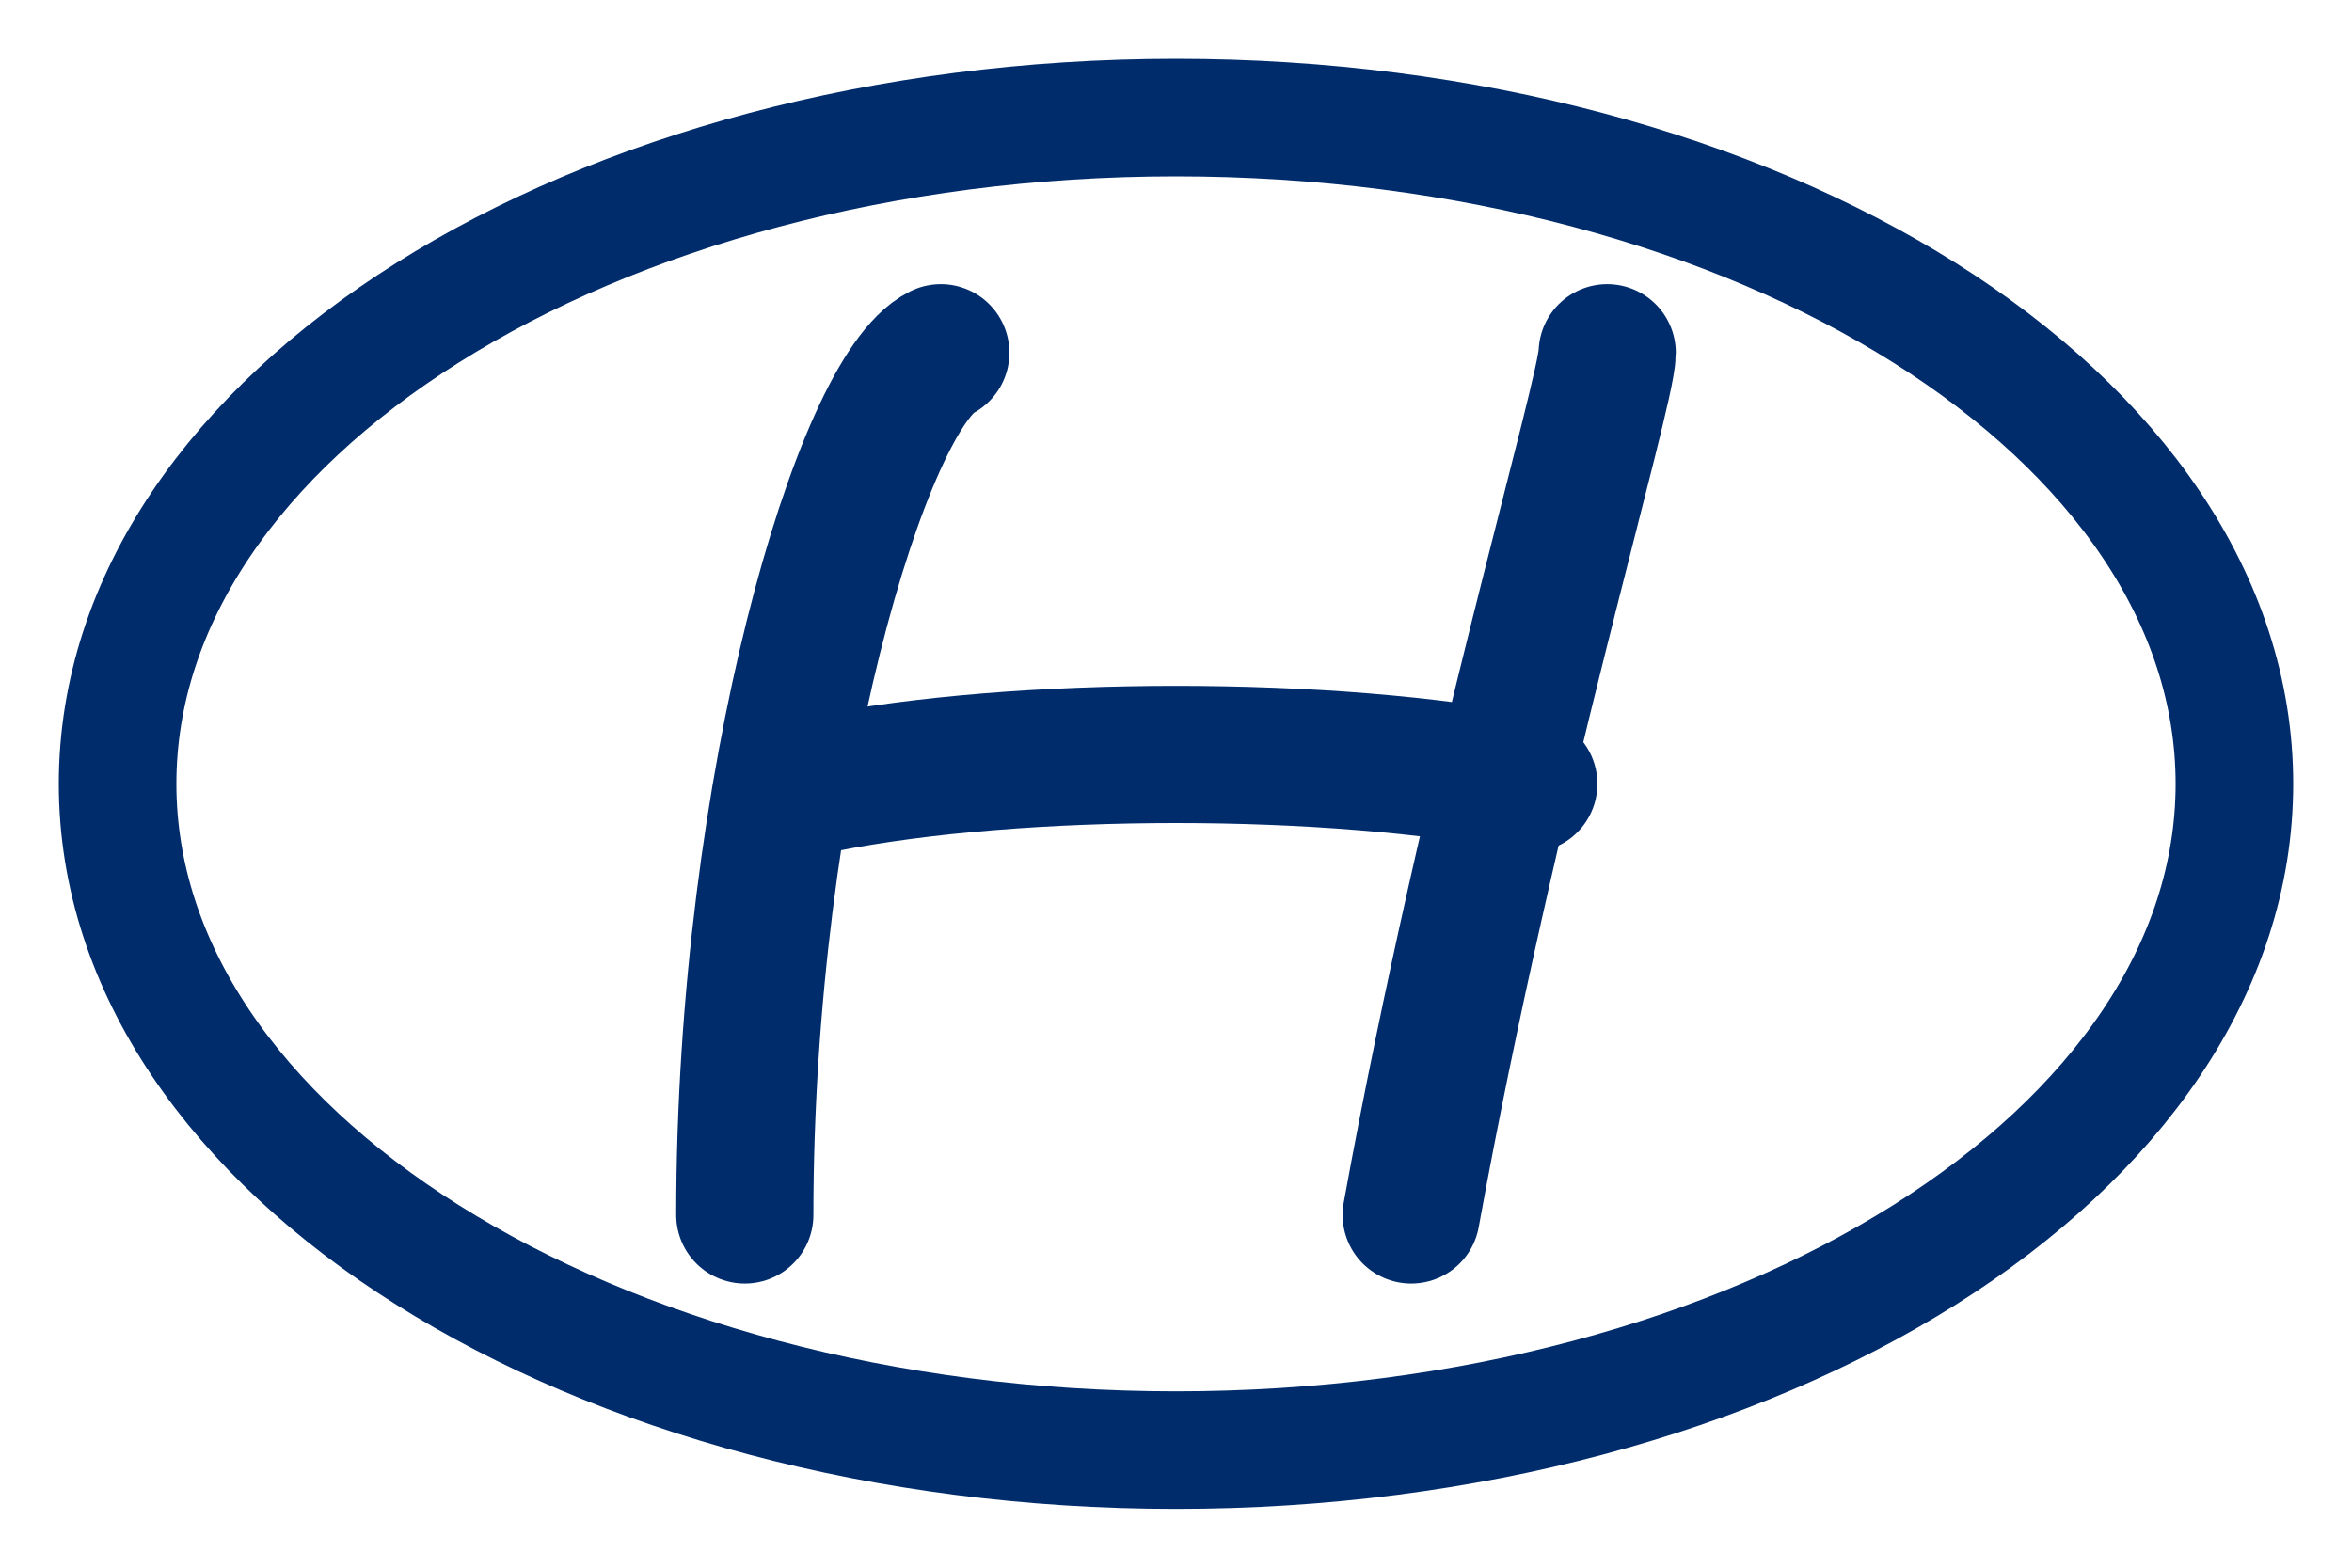
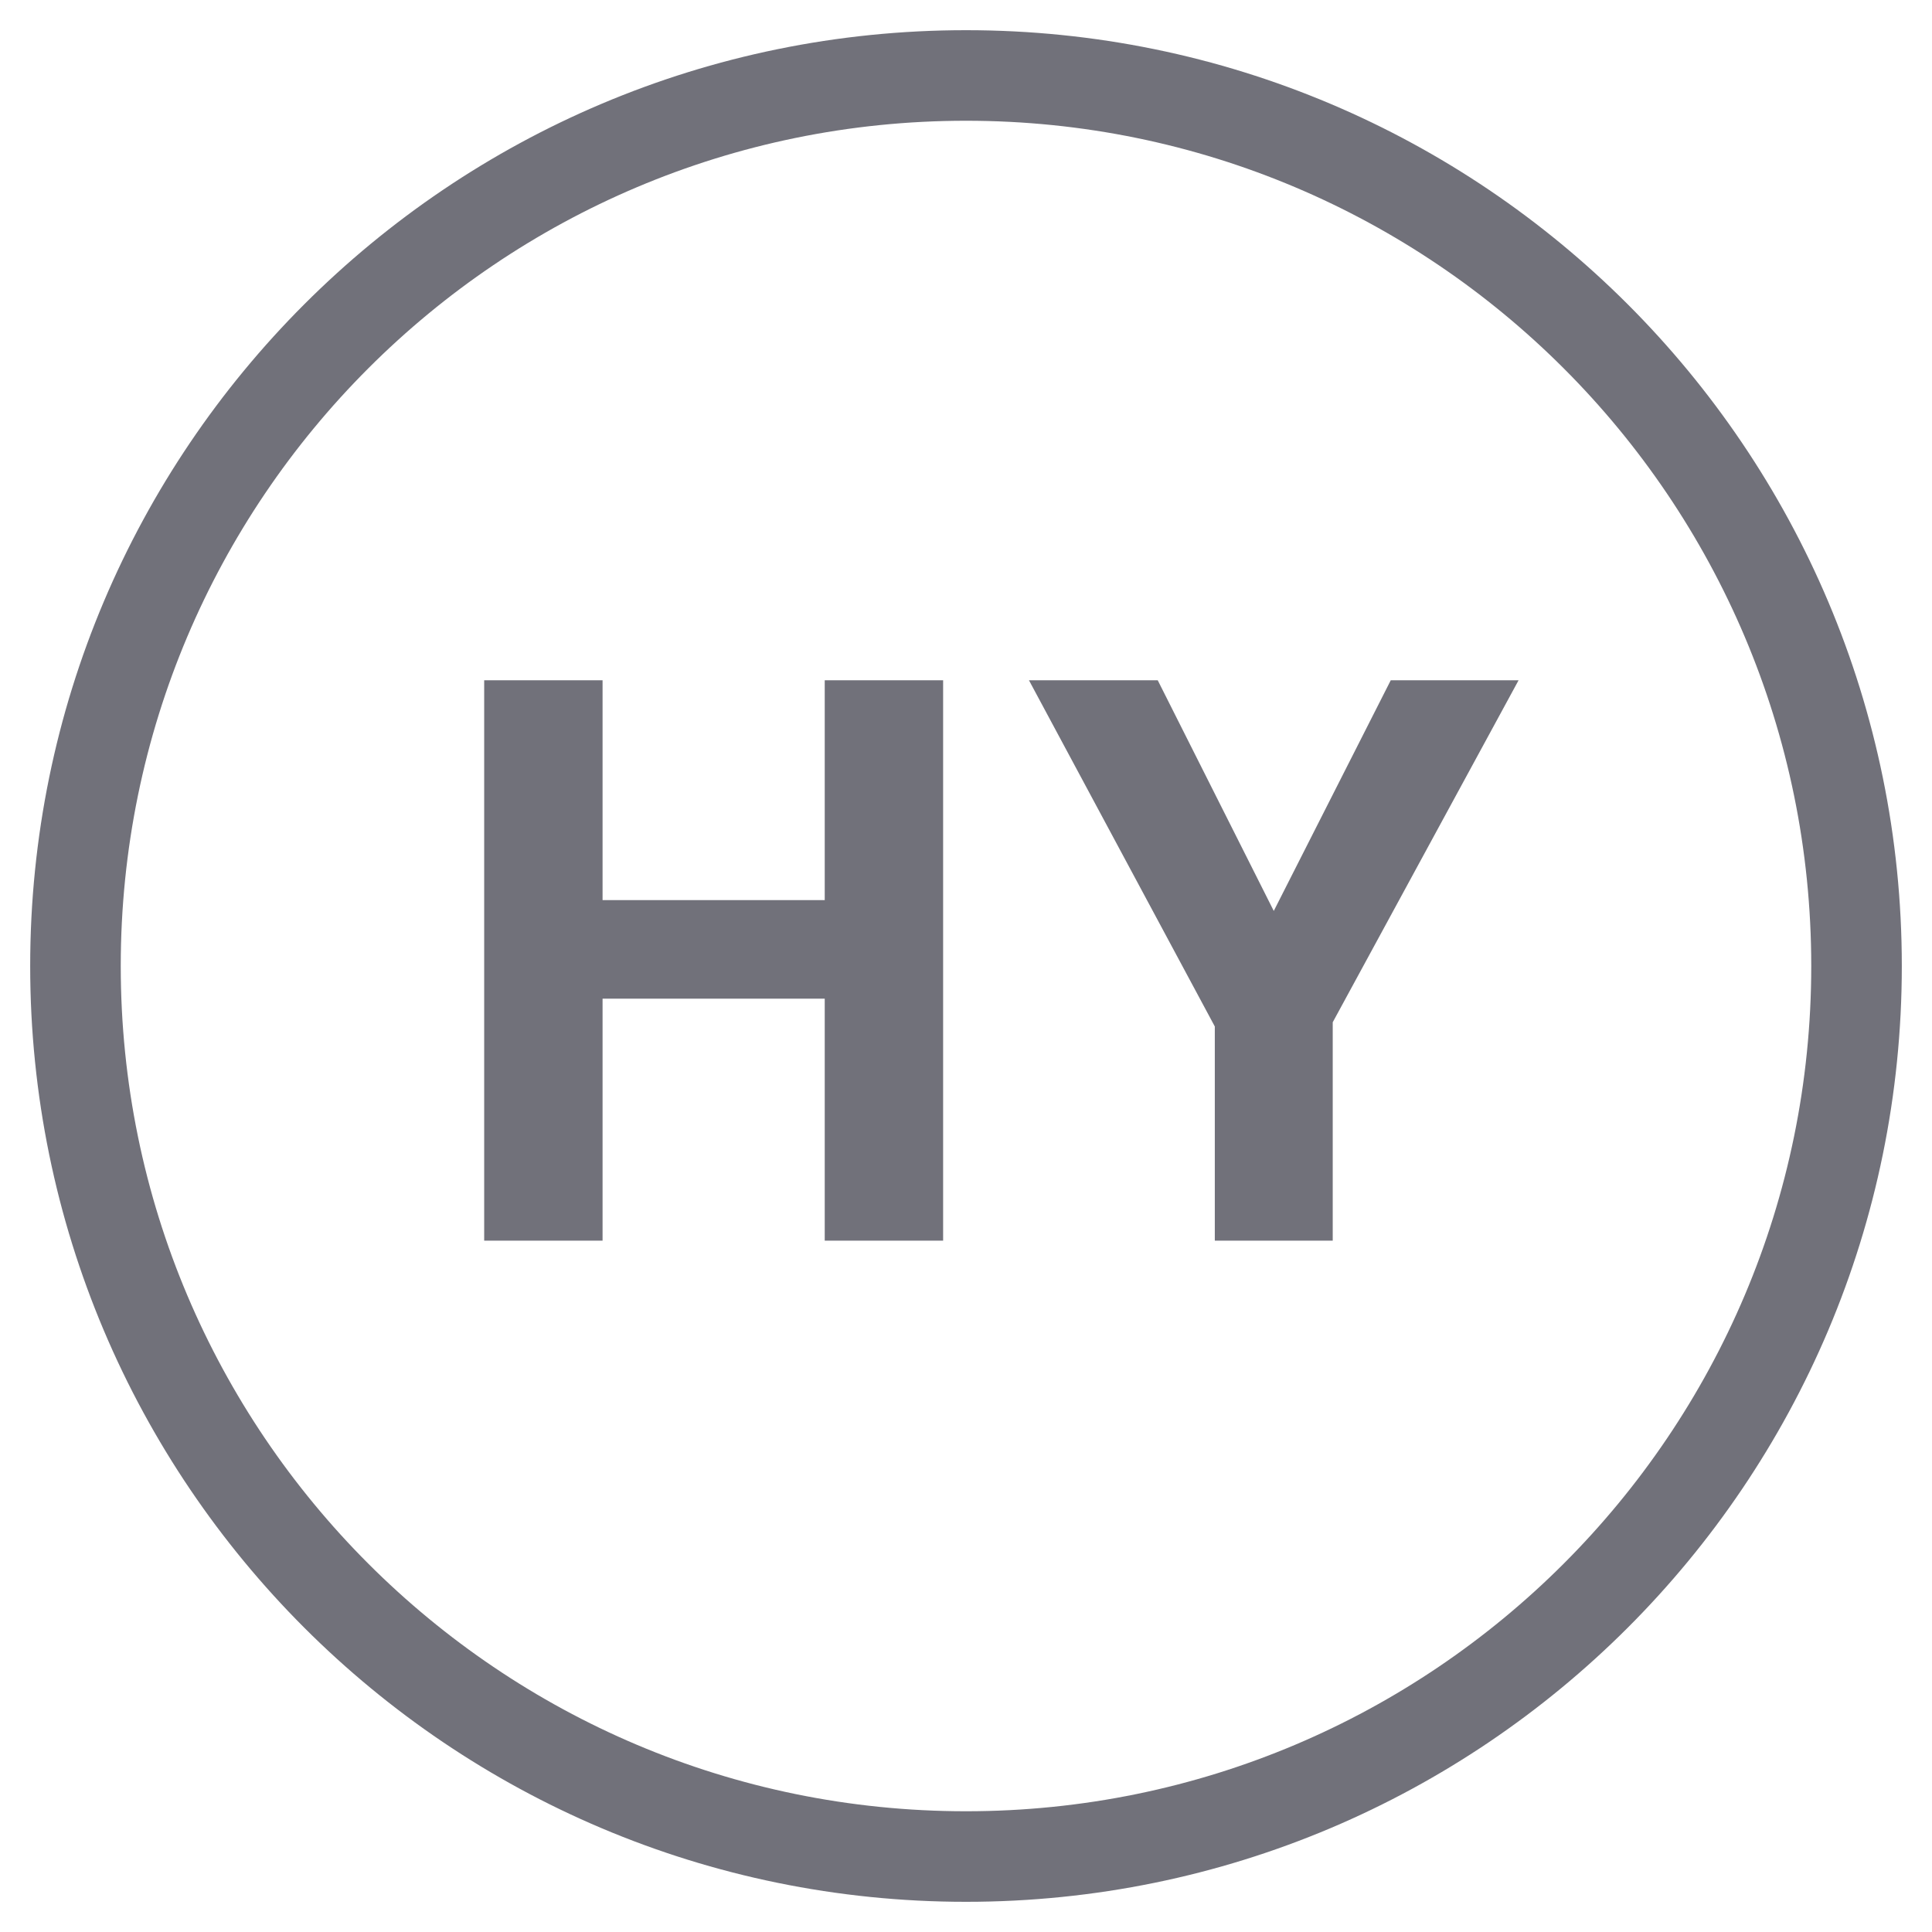
- <svg xmlns="http://www.w3.org/2000/svg" viewBox="0 0 120 80" width="100%" height="100%">
-   <ellipse cx="60" cy="40" rx="54" ry="34" fill="none" stroke="#002c6c" stroke-width="6" />
-   <path d="M38,62 C38,40 44,20 48,18 M72,62 C76,40 82,20 82,18 M42,40 C52,38 68,38 78,40" fill="none" stroke="#002c6c" stroke-width="7" stroke-linecap="round" />
+ <svg xmlns="http://www.w3.org/2000/svg" viewBox="0 0 64 64" color="#71717a">
+   <circle cx="32" cy="32" r="29.5" fill="none" stroke="currentColor" stroke-width="3" />
+   <text x="32" y="32" dy=".35em" text-anchor="middle" fill="currentColor" font-family="'Segoe UI Variable Display','Segoe UI',system-ui,sans-serif" font-size="26" font-weight="600" letter-spacing=".5">HY</text>
</svg>
